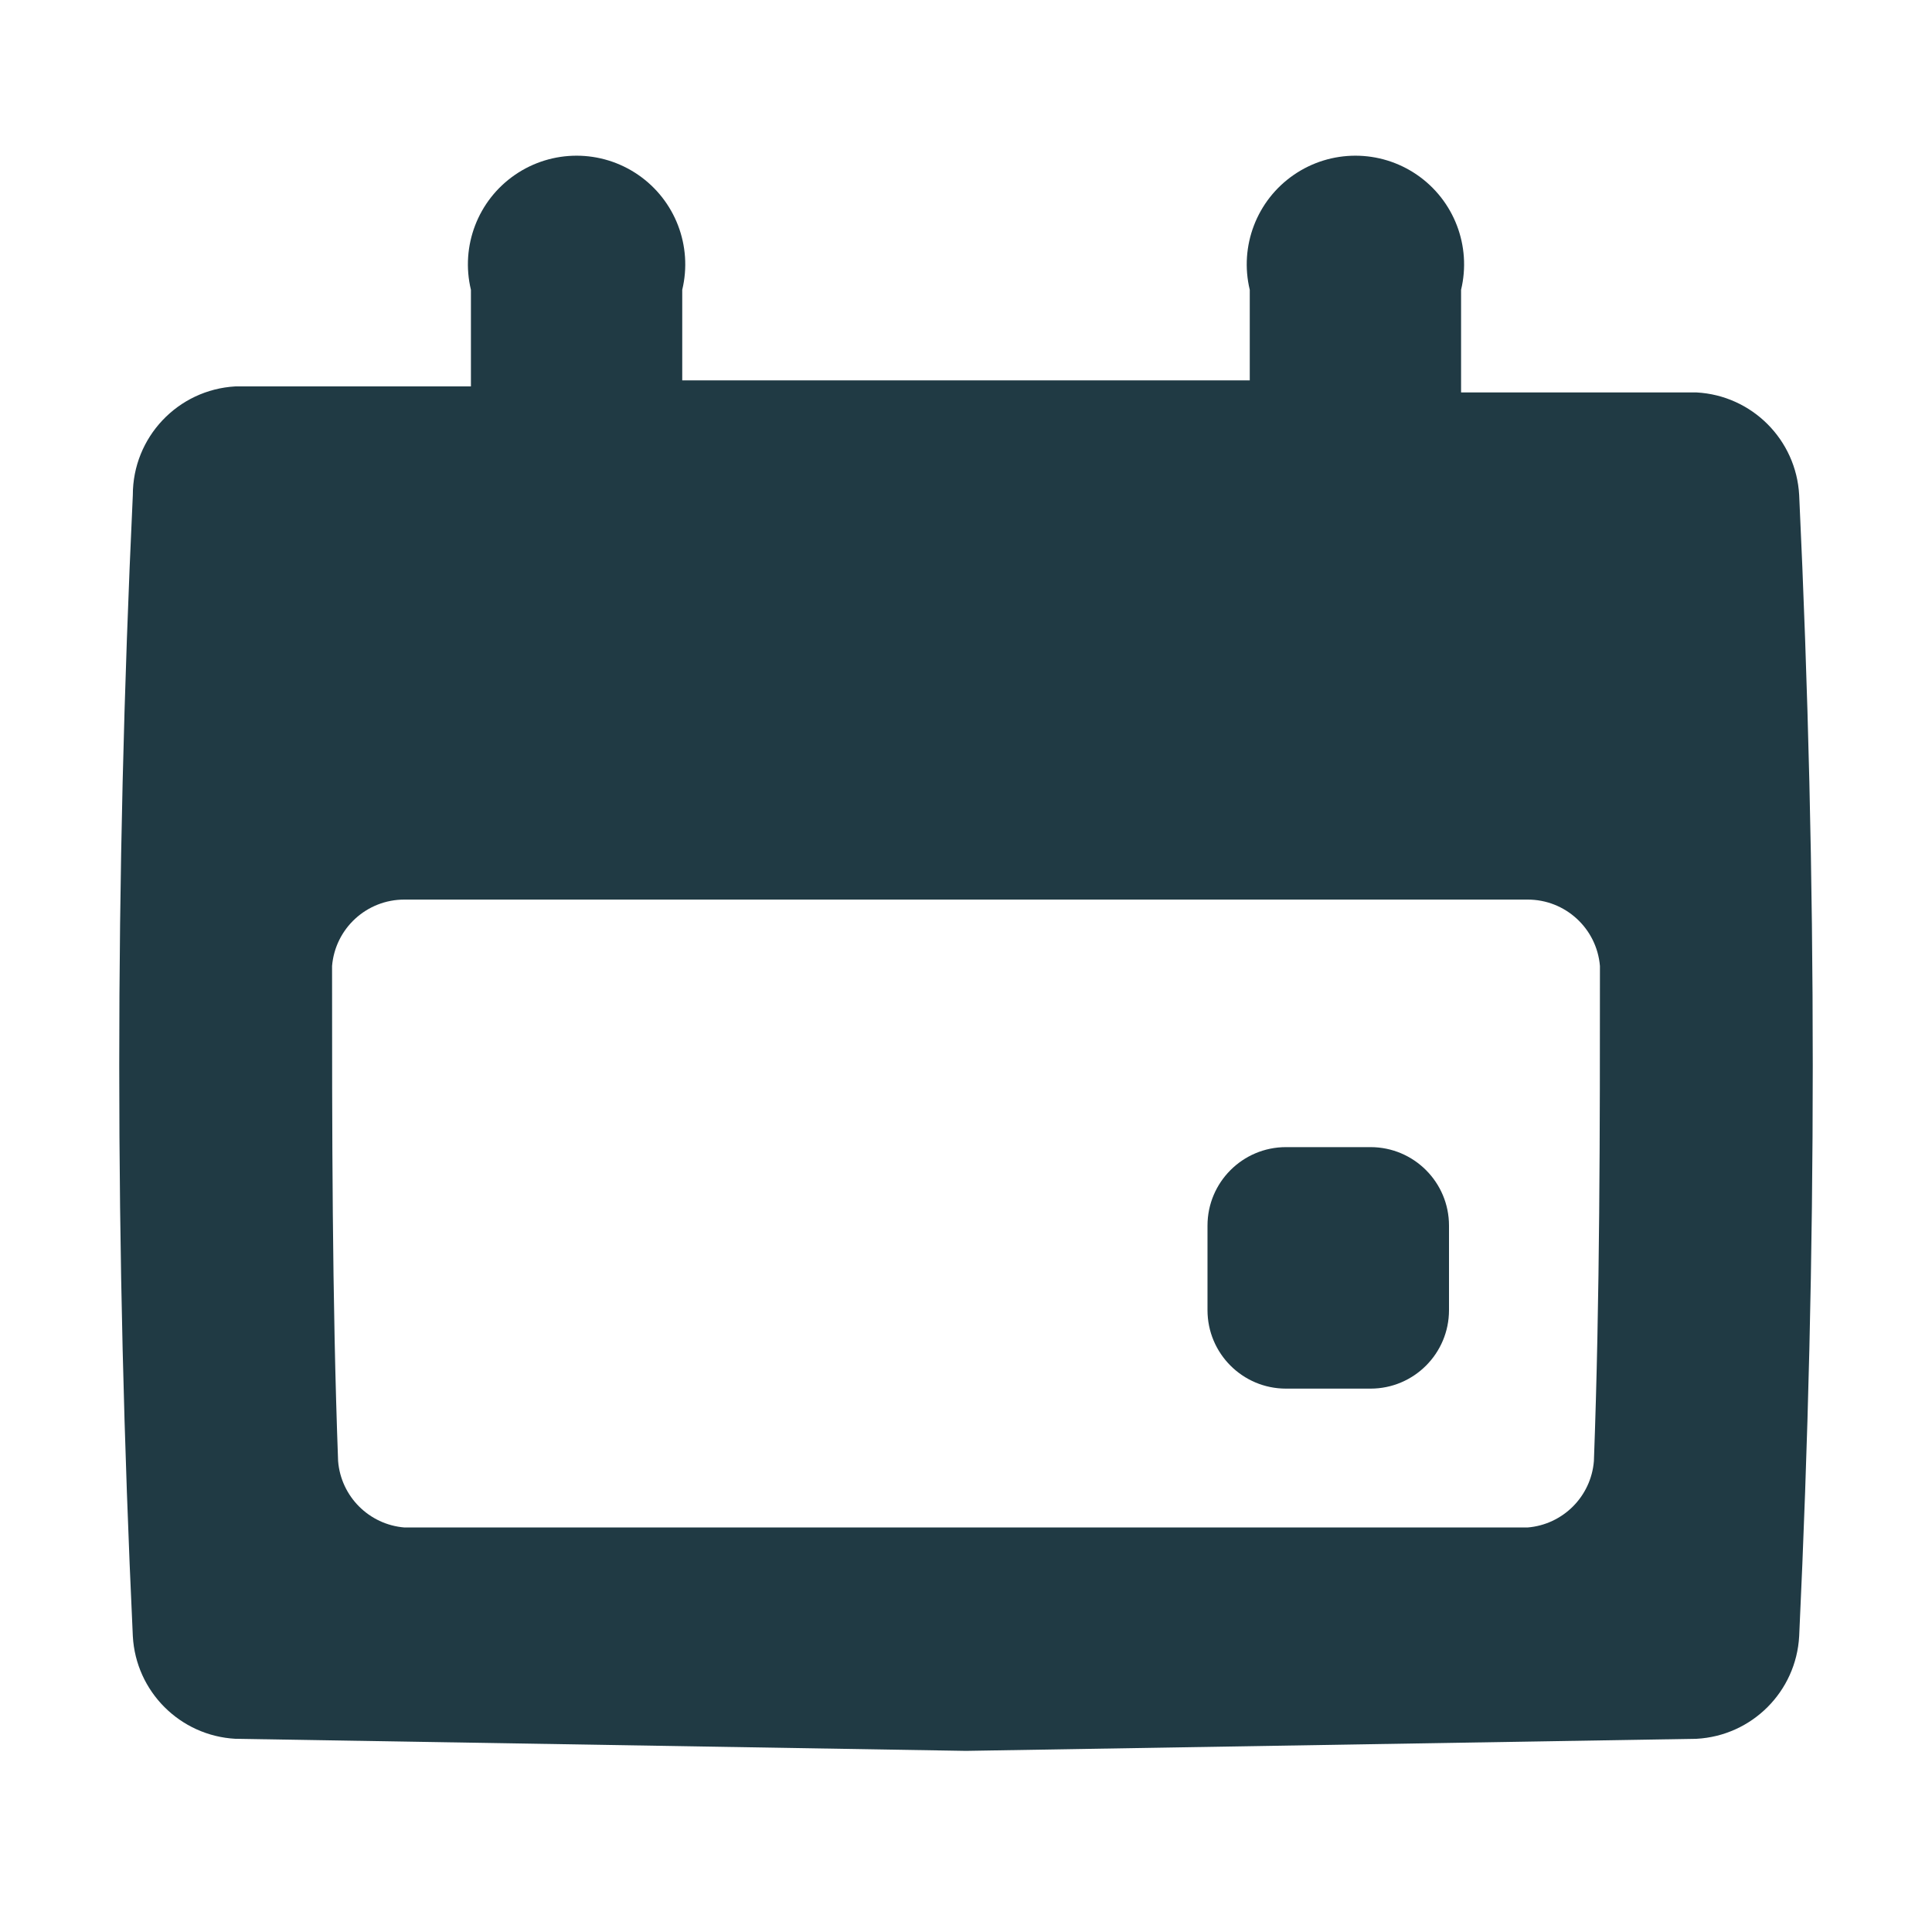
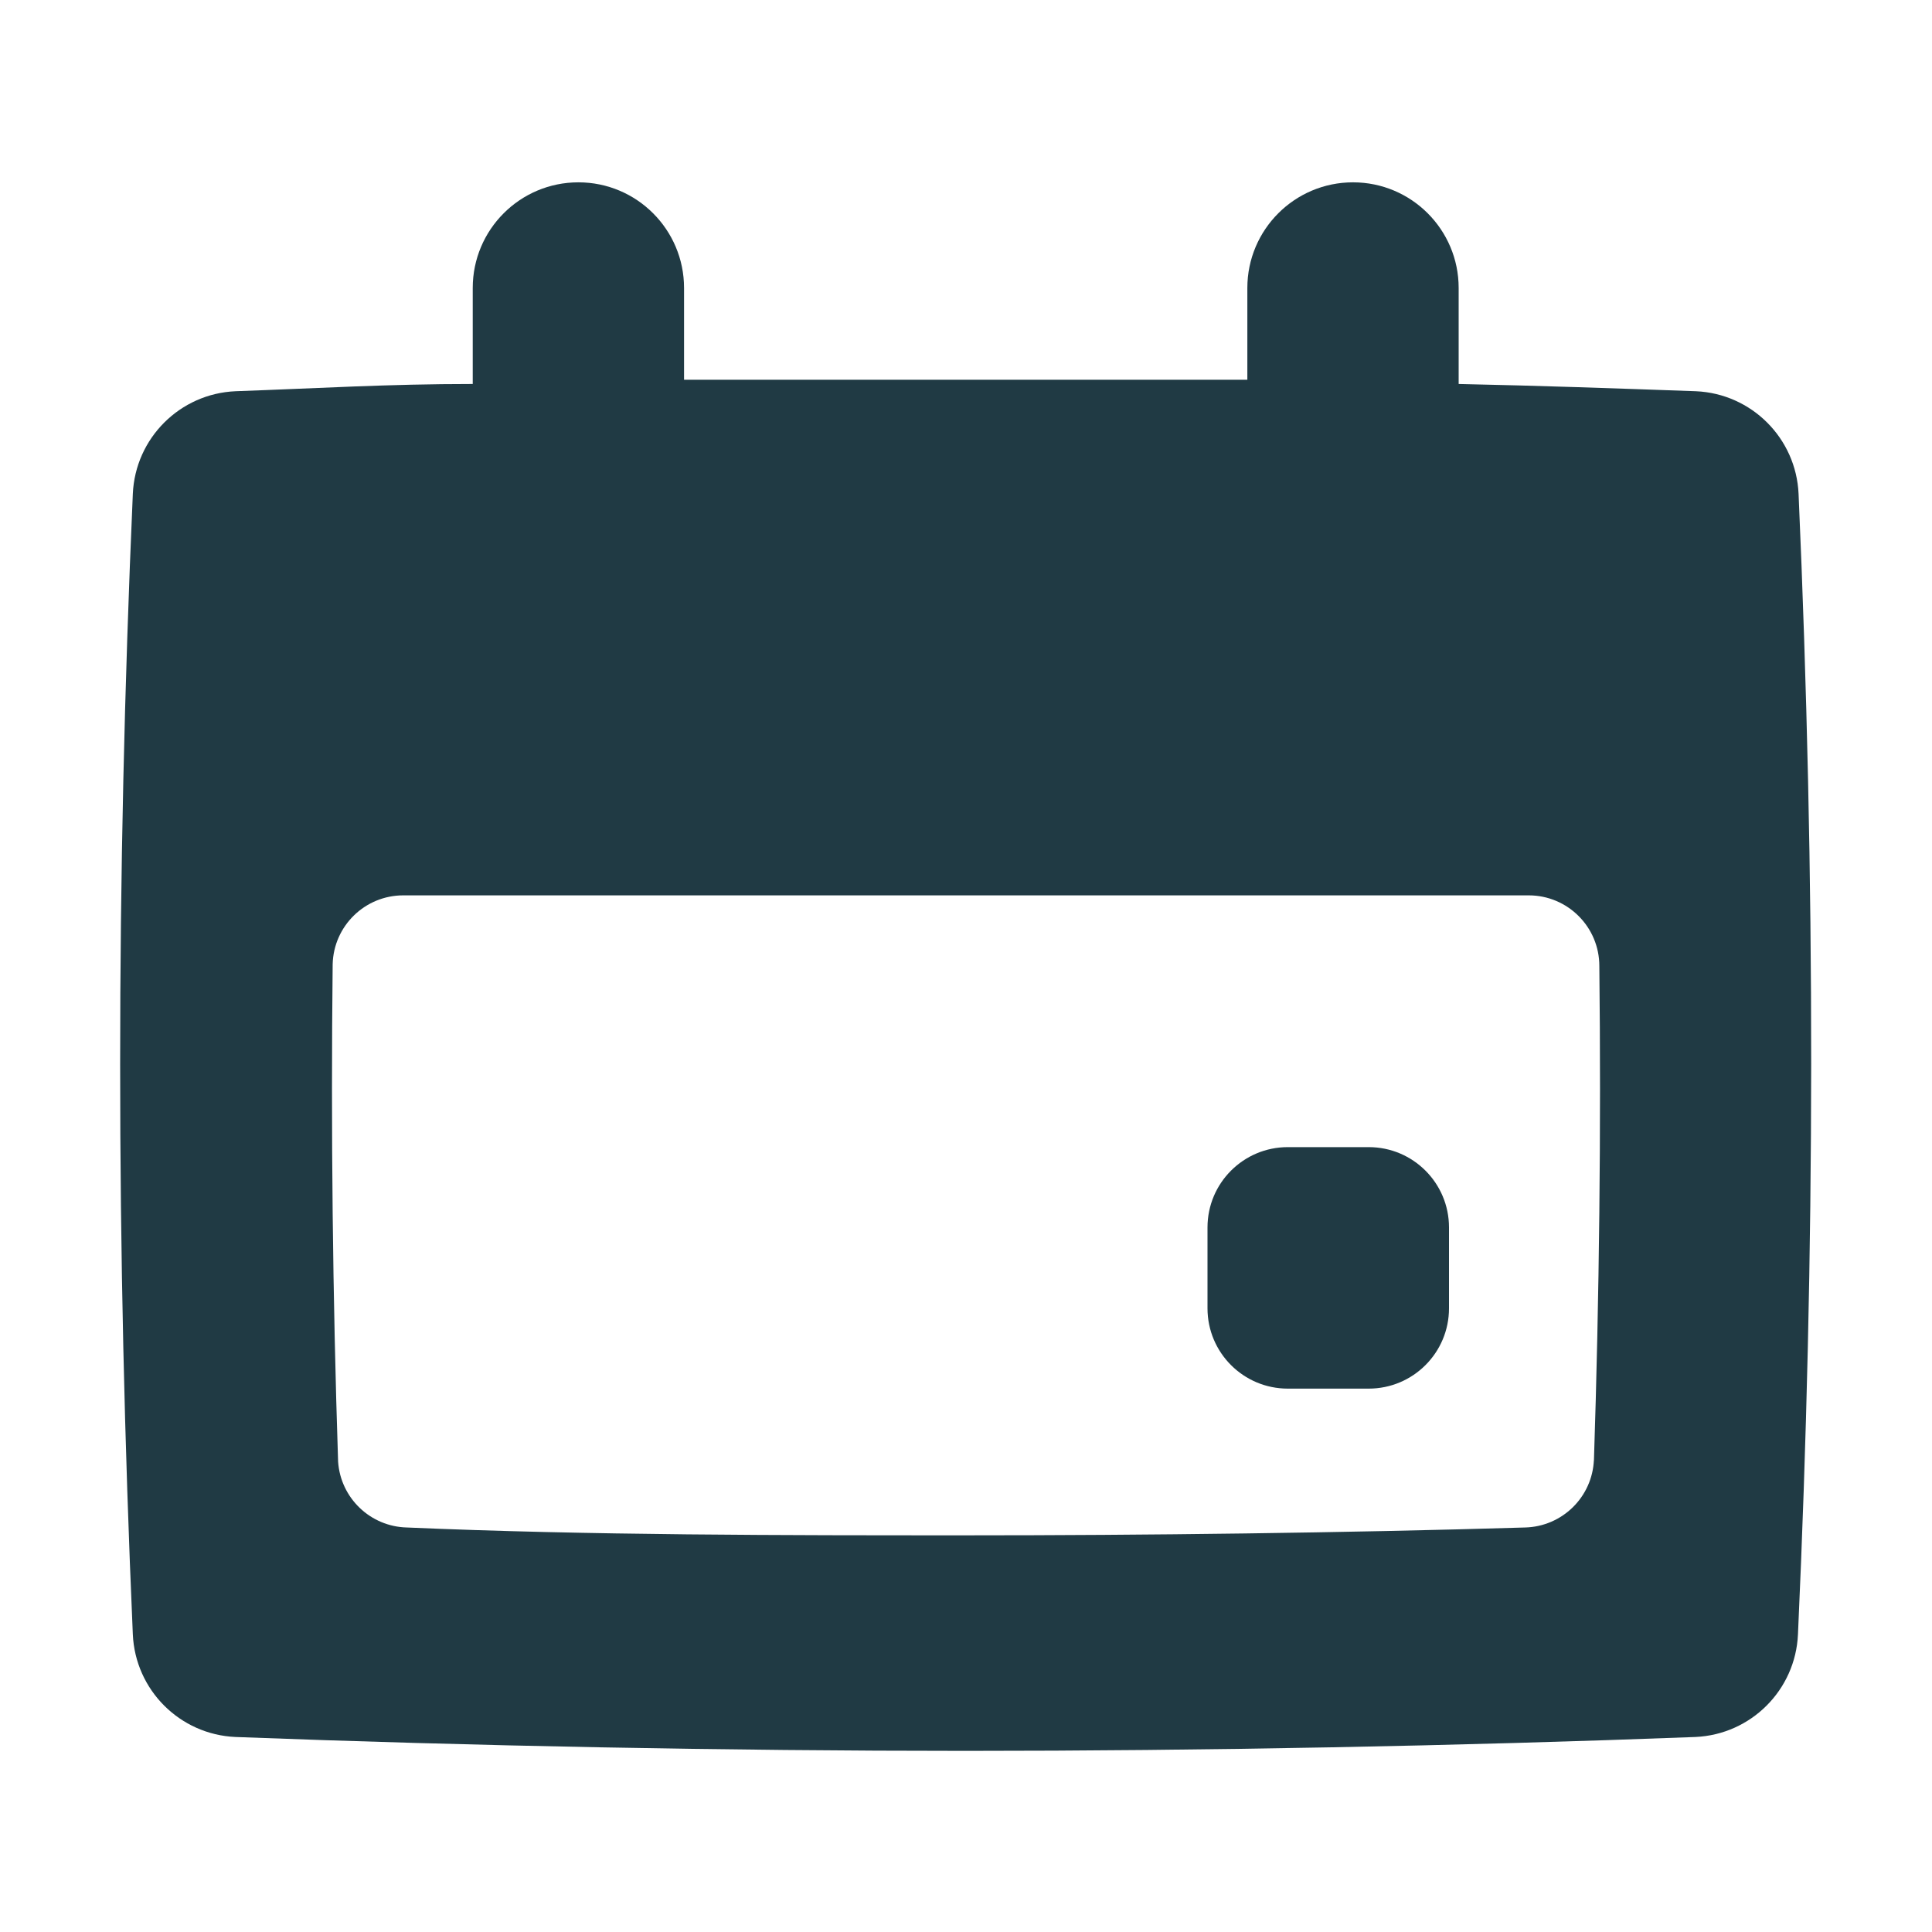
<svg xmlns="http://www.w3.org/2000/svg" viewBox="0 0 32 32">
-   <defs>
-     <style>.a,.b{fill:none;}.b{clip-rule:evenodd;}.c{clip-path:url(#a);}.d{clip-path:url(#b);}.e{clip-path:url(#c);}.f{clip-path:url(#d);}.g{clip-path:url(#e);}.h{fill:#203a44;}</style>
-     <clipPath id="a">
-       <rect class="a" x="31" y="-2011.2" width="16" height="16" rx="4" ry="4" />
-     </clipPath>
-     <clipPath id="b">
-       <path class="b" d="M41.8-2013.2v10a1.7,1.7,0,0,1-1.7,1.8H38a1.7,1.7,0,0,1-1.7-1.7v-10l.8.8H35.6a2.3,2.3,0,0,1-2.2-2.2,2.2,2.2,0,0,1,.7-1.6l3.4-3.4a2.3,2.3,0,0,1,3.2,0l3.4,3.4a2.2,2.2,0,0,1,0,3.2,2.3,2.3,0,0,1-1.6.7H41Z" />
-     </clipPath>
-     <clipPath id="c">
-       <path class="b" d="M41-2013.2v10a1,1,0,0,1-1,1H38a1,1,0,0,1-1-1v-10H35.6a1.5,1.5,0,0,1-1.5-1.5,1.5,1.5,0,0,1,.4-1.1l3.4-3.4a1.5,1.5,0,0,1,2.1,0l3.4,3.4a1.5,1.5,0,0,1,0,2.1,1.5,1.5,0,0,1-1.1.4Zm-17.9-17.4H54.9v39.4H23.1Z" />
-     </clipPath>
-     <clipPath id="d">
-       <rect class="a" x="31" y="-2011.7" width="16" height="16" rx="4" ry="4" />
-     </clipPath>
-     <clipPath id="e">
-       <path class="b" d="M41-2013.7v10a1,1,0,0,1-1,1H38a1,1,0,0,1-1-1v-10H35.6a1.5,1.5,0,0,1-1.5-1.5,1.5,1.5,0,0,1,.4-1.1l3.4-3.4a1.5,1.5,0,0,1,2.1,0l3.4,3.4a1.5,1.5,0,0,1,0,2.1,1.5,1.5,0,0,1-1.1.4Z" />
-     </clipPath>
-   </defs>
-   <path class="h" d="M29.8,8.2a1.8,1.8,0,0,0-1.7-1.7H24.2V4.8a1.8,1.8,0,1,0-3.5,0V6.3H11.3V4.8a1.8,1.8,0,1,0-3.5,0V6.4H3.9A1.8,1.8,0,0,0,2.2,8.2c-.3,6.4-.3,12.5,0,18.9a1.8,1.8,0,0,0,1.7,1.7L16,29l12.1-.2a1.8,1.8,0,0,0,1.7-1.7C30.1,20.7,30.1,14.6,29.8,8.2Zm-3.4,16a1.2,1.2,0,0,1-1.1,1.1H6.7a1.2,1.2,0,0,1-1.1-1.1c-.1-2.7-.1-5.5-.1-8.2a1.2,1.2,0,0,1,1.2-1.1H25.3A1.2,1.2,0,0,1,26.5,16C26.5,18.7,26.5,21.5,26.4,24.2Z" />
-   <rect class="h" x="20" y="19" width="4" height="4" rx="1.3" ry="1.3" />
+   <path d="M29.79,8.18a1.78,1.78,0,0,0-1.7-1.7c-1.41-.05-2.52-.09-3.93-.12V4.77a1.75,1.75,0,1,0-3.5,0V6.29c-1.36,0-8,0-9.33,0V4.77a1.75,1.75,0,1,0-3.5,0V6.36c-1.41,0-2.52.07-3.93.12a1.78,1.78,0,0,0-1.7,1.7c-.28,6.39-.28,12.5,0,18.89a1.78,1.78,0,0,0,1.7,1.7c3.93.15,8.16.23,12.09.23s8.16-.08,12.09-.23a1.78,1.78,0,0,0,1.7-1.7C30.07,20.68,30.07,14.57,29.79,8.18Zm-3.39,16a1.17,1.17,0,0,1-1.14,1.12c-3,.09-6.29.13-9.26.13s-6.27,0-9.26-.13A1.17,1.17,0,0,1,5.6,24.21c-.09-2.74-.12-5.49-.09-8.24a1.17,1.17,0,0,1,1.17-1.14H25.32A1.17,1.17,0,0,1,26.49,16C26.52,18.71,26.49,21.46,26.4,24.21Z" fill="#203a44" />
+   <rect x="20" y="19" width="4" height="4" rx="1.33" ry="1.33" fill="#203a44" />
</svg>
